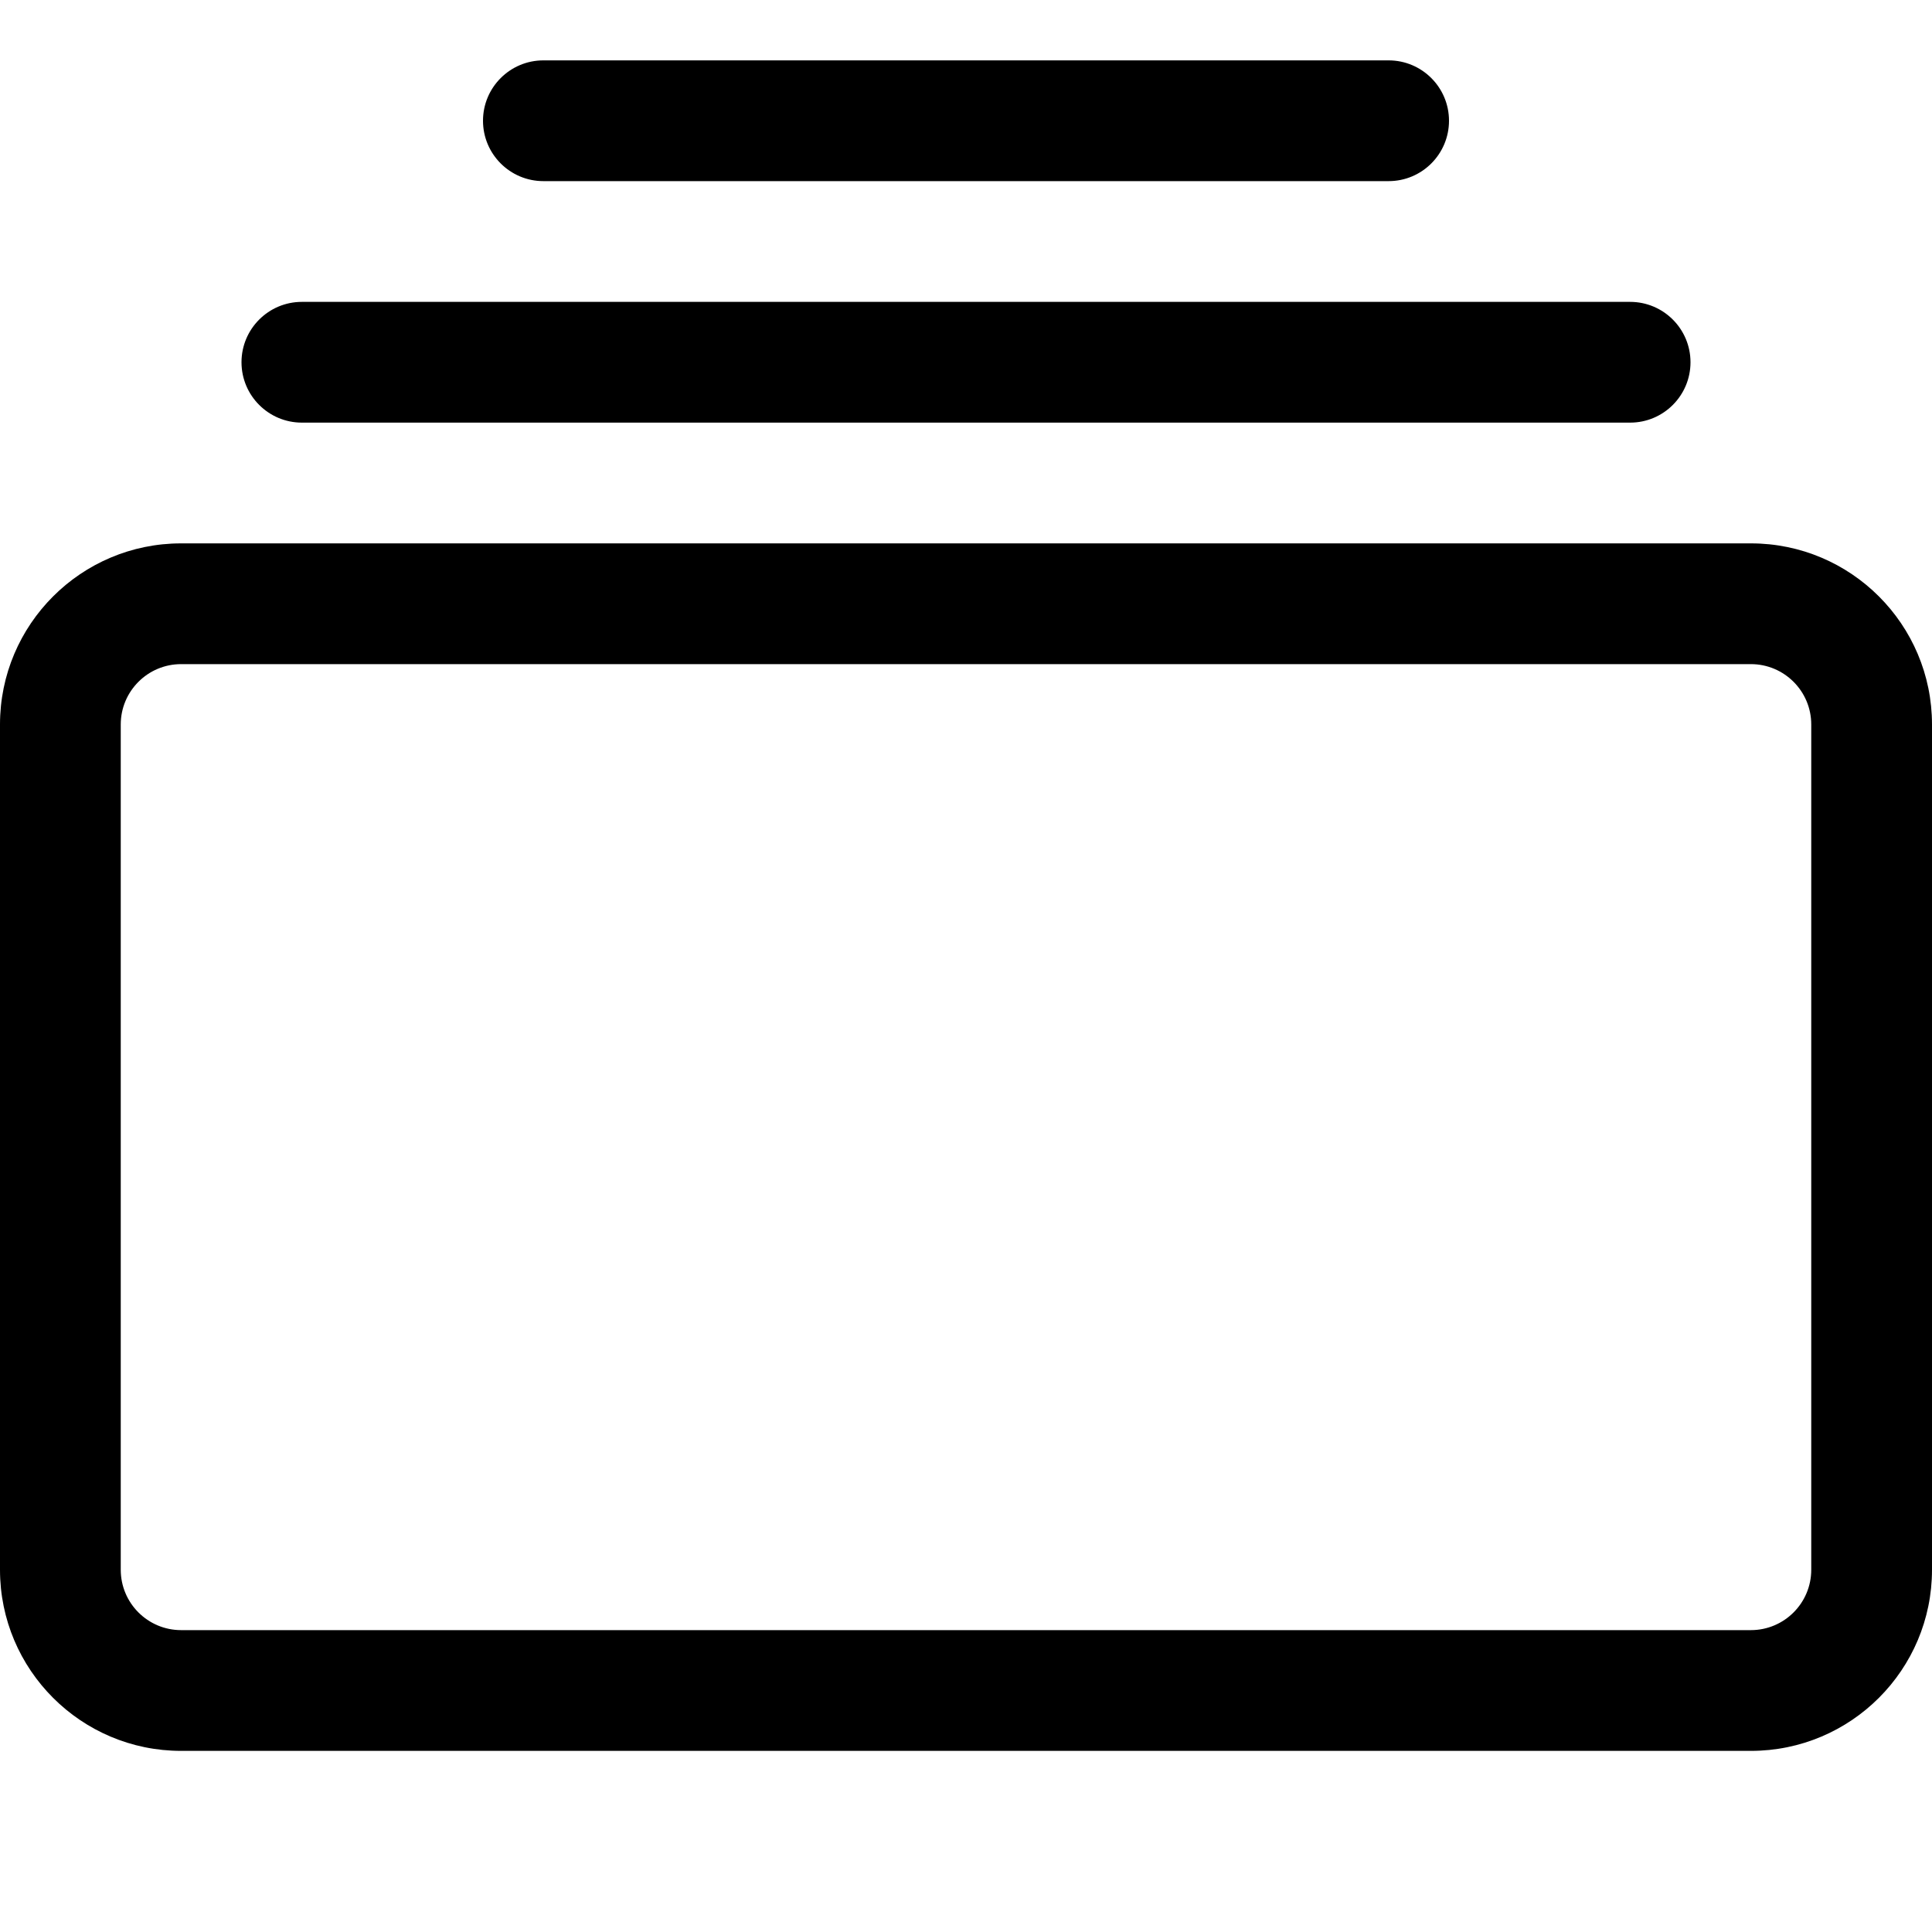
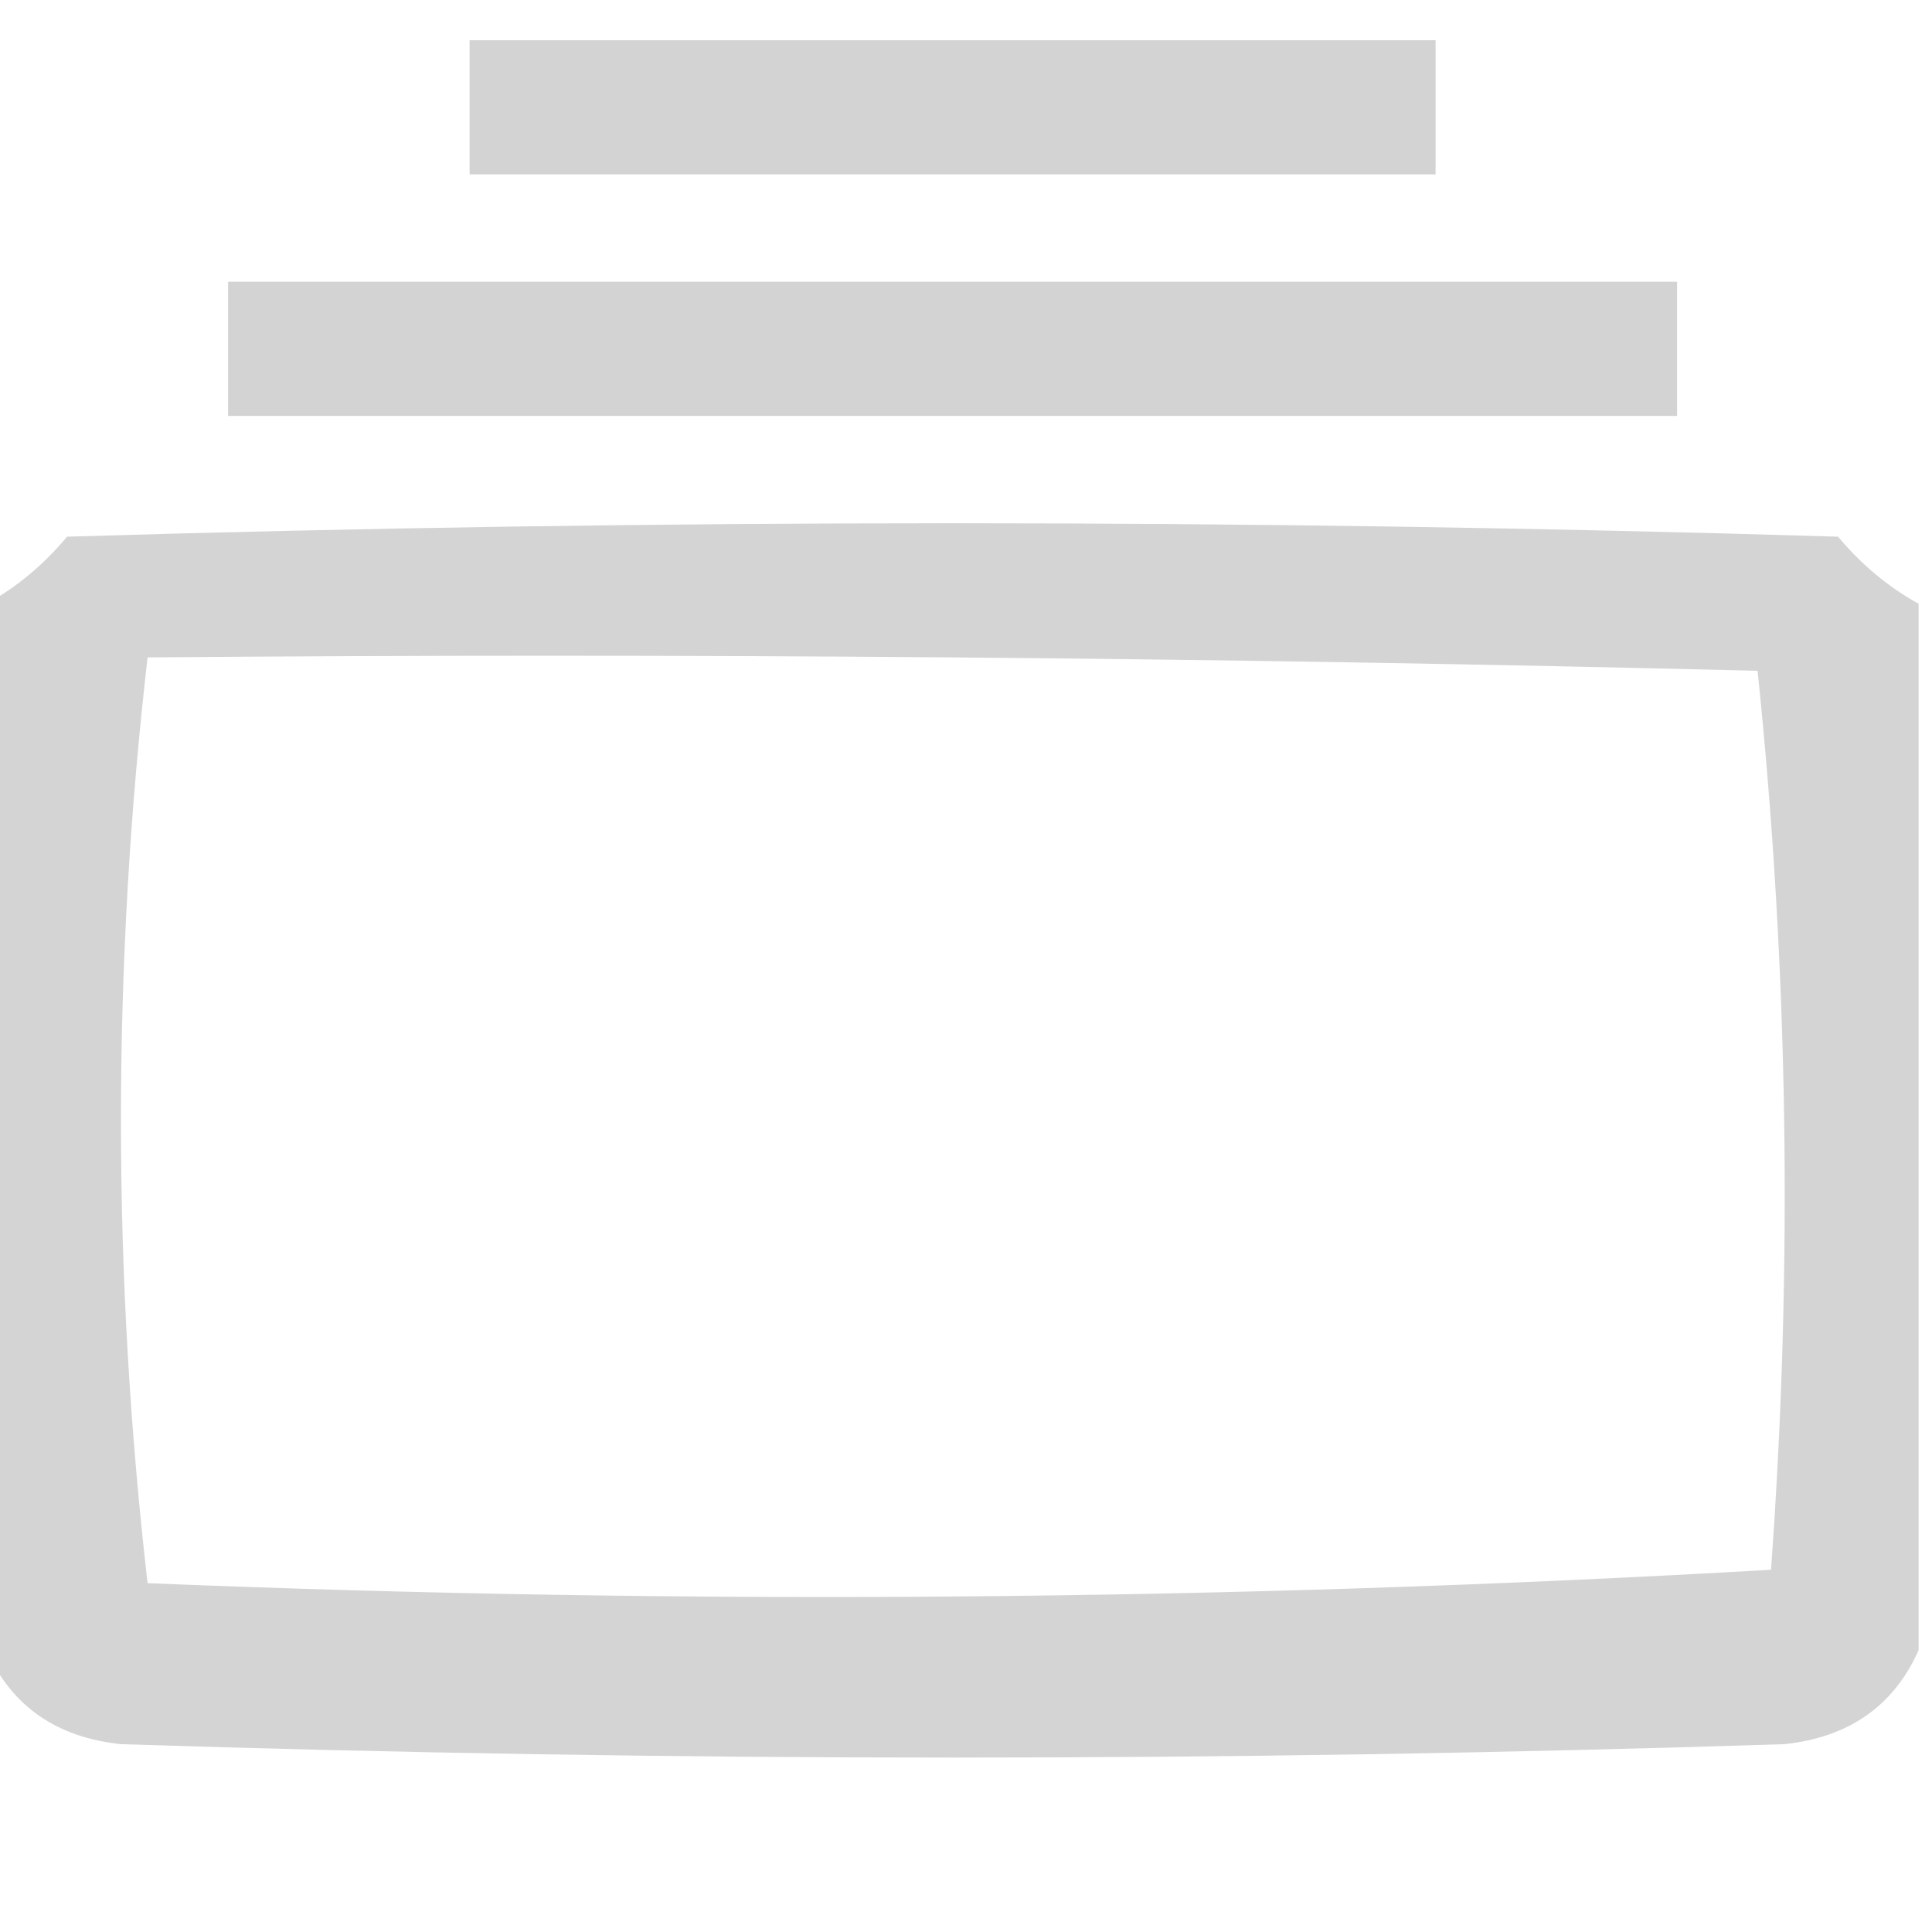
- <svg xmlns="http://www.w3.org/2000/svg" width="72px" height="72px" viewBox="0 0 72 72" version="1.1">
-   <g id="surface1">
-     <path style=" stroke:none;fill-rule:nonzero;fill:rgb(0%,0%,0%);fill-opacity:1;" d="M 11.25 15.75 C 10.008 15.75 9 14.742 9 13.5 C 9 12.258 10.008 11.25 11.25 11.25 L 60.75 11.25 C 61.992 11.25 63 12.258 63 13.5 C 63 14.742 61.992 15.75 60.75 15.75 Z M 20.25 6.75 C 19.008 6.75 18 5.742 18 4.5 C 18 3.258 19.008 2.25 20.25 2.25 L 51.75 2.25 C 52.992 2.25 54 3.258 54 4.5 C 54 5.742 52.992 6.75 51.75 6.75 Z M 0 58.5 C 0 62.227 3.023 65.25 6.75 65.25 L 65.25 65.25 C 68.977 65.25 72 62.227 72 58.5 L 72 27 C 72 23.273 68.977 20.25 65.25 20.25 L 6.75 20.25 C 3.023 20.25 0 23.273 0 27 Z M 6.75 60.75 C 5.508 60.75 4.5 59.742 4.5 58.5 L 4.5 27 C 4.5 25.758 5.508 24.75 6.75 24.75 L 65.25 24.75 C 66.492 24.75 67.5 25.758 67.5 27 L 67.5 58.5 C 67.5 59.742 66.492 60.75 65.25 60.75 Z M 6.75 60.75 " />
+ <svg xmlns="http://www.w3.org/2000/svg" version="1.1" width="72px" height="72px" style="shape-rendering:geometricPrecision; text-rendering:geometricPrecision; image-rendering:optimizeQuality; fill-rule:evenodd; clip-rule:evenodd">
+   <g>
+     <path style="opacity:0.872" fill="#cdcdcd" d="M 17.5,1.5 C 29.5,1.5 41.5,1.5 53.5,1.5C 53.5,3.167 53.5,4.833 53.5,6.5C 41.5,6.5 29.5,6.5 17.5,6.5C 17.5,4.833 17.5,3.167 17.5,1.5 Z" />
+   </g>
+   <g>
+     <path style="opacity:0.879" fill="#cdcdcd" d="M 8.5,10.5 C 26.5,10.5 44.5,10.5 62.5,10.5C 62.5,12.167 62.5,13.833 62.5,15.5C 44.5,15.5 26.5,15.5 8.5,15.5C 8.5,13.833 8.5,12.167 8.5,10.5 Z" />
+   </g>
+   <g>
+     <path style="opacity:0.849" fill="#cdcdcd" d="M 71.5,22.5 C 71.5,35.5 71.5,48.5 71.5,61.5C 70.573,63.576 68.906,64.743 66.5,65C 45.833,65.667 25.167,65.667 4.5,65C 2.093,64.743 0.427,63.576 -0.5,61.5C -0.5,48.5 -0.5,35.5 -0.5,22.5C 0.627,21.878 1.627,21.045 2.5,20C 24.5,19.333 46.5,19.333 68.5,20C 69.373,21.045 70.373,21.878 71.5,22.5 Z M 5.5,24.5 C 25.503,24.333 45.503,24.5 65.5,25C 66.653,36.09 66.82,47.257 66,58.5C 45.907,59.659 25.74,59.826 5.5,59C 4.177,47.5 4.177,36 5.5,24.5 Z" />
  </g>
</svg>
